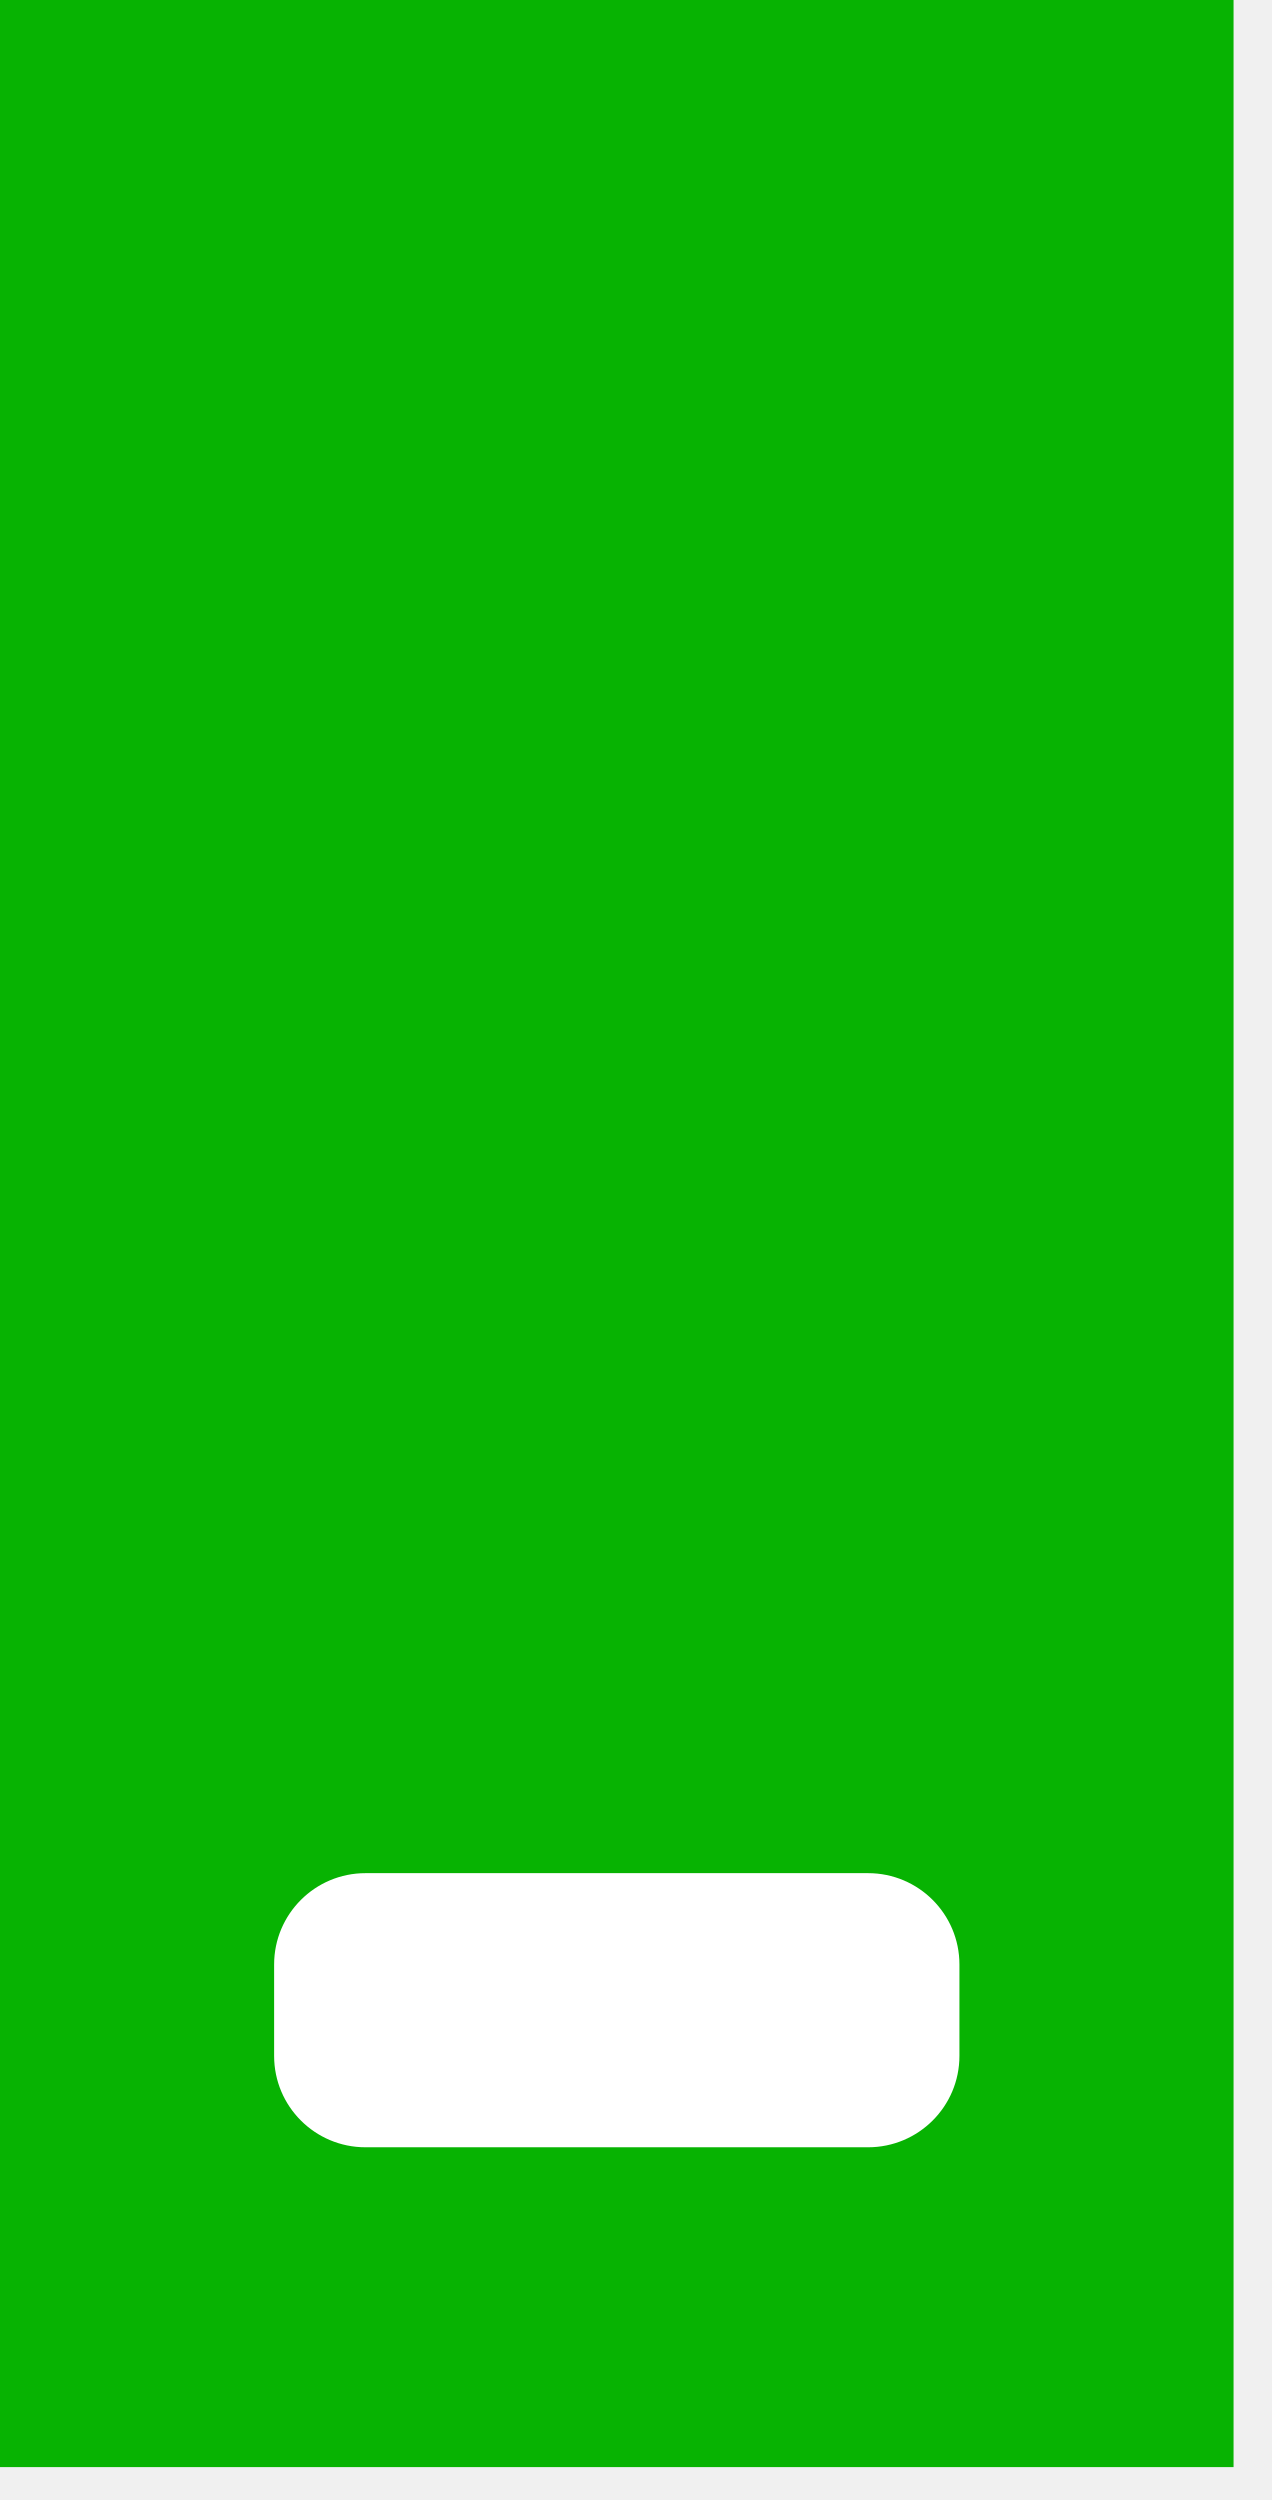
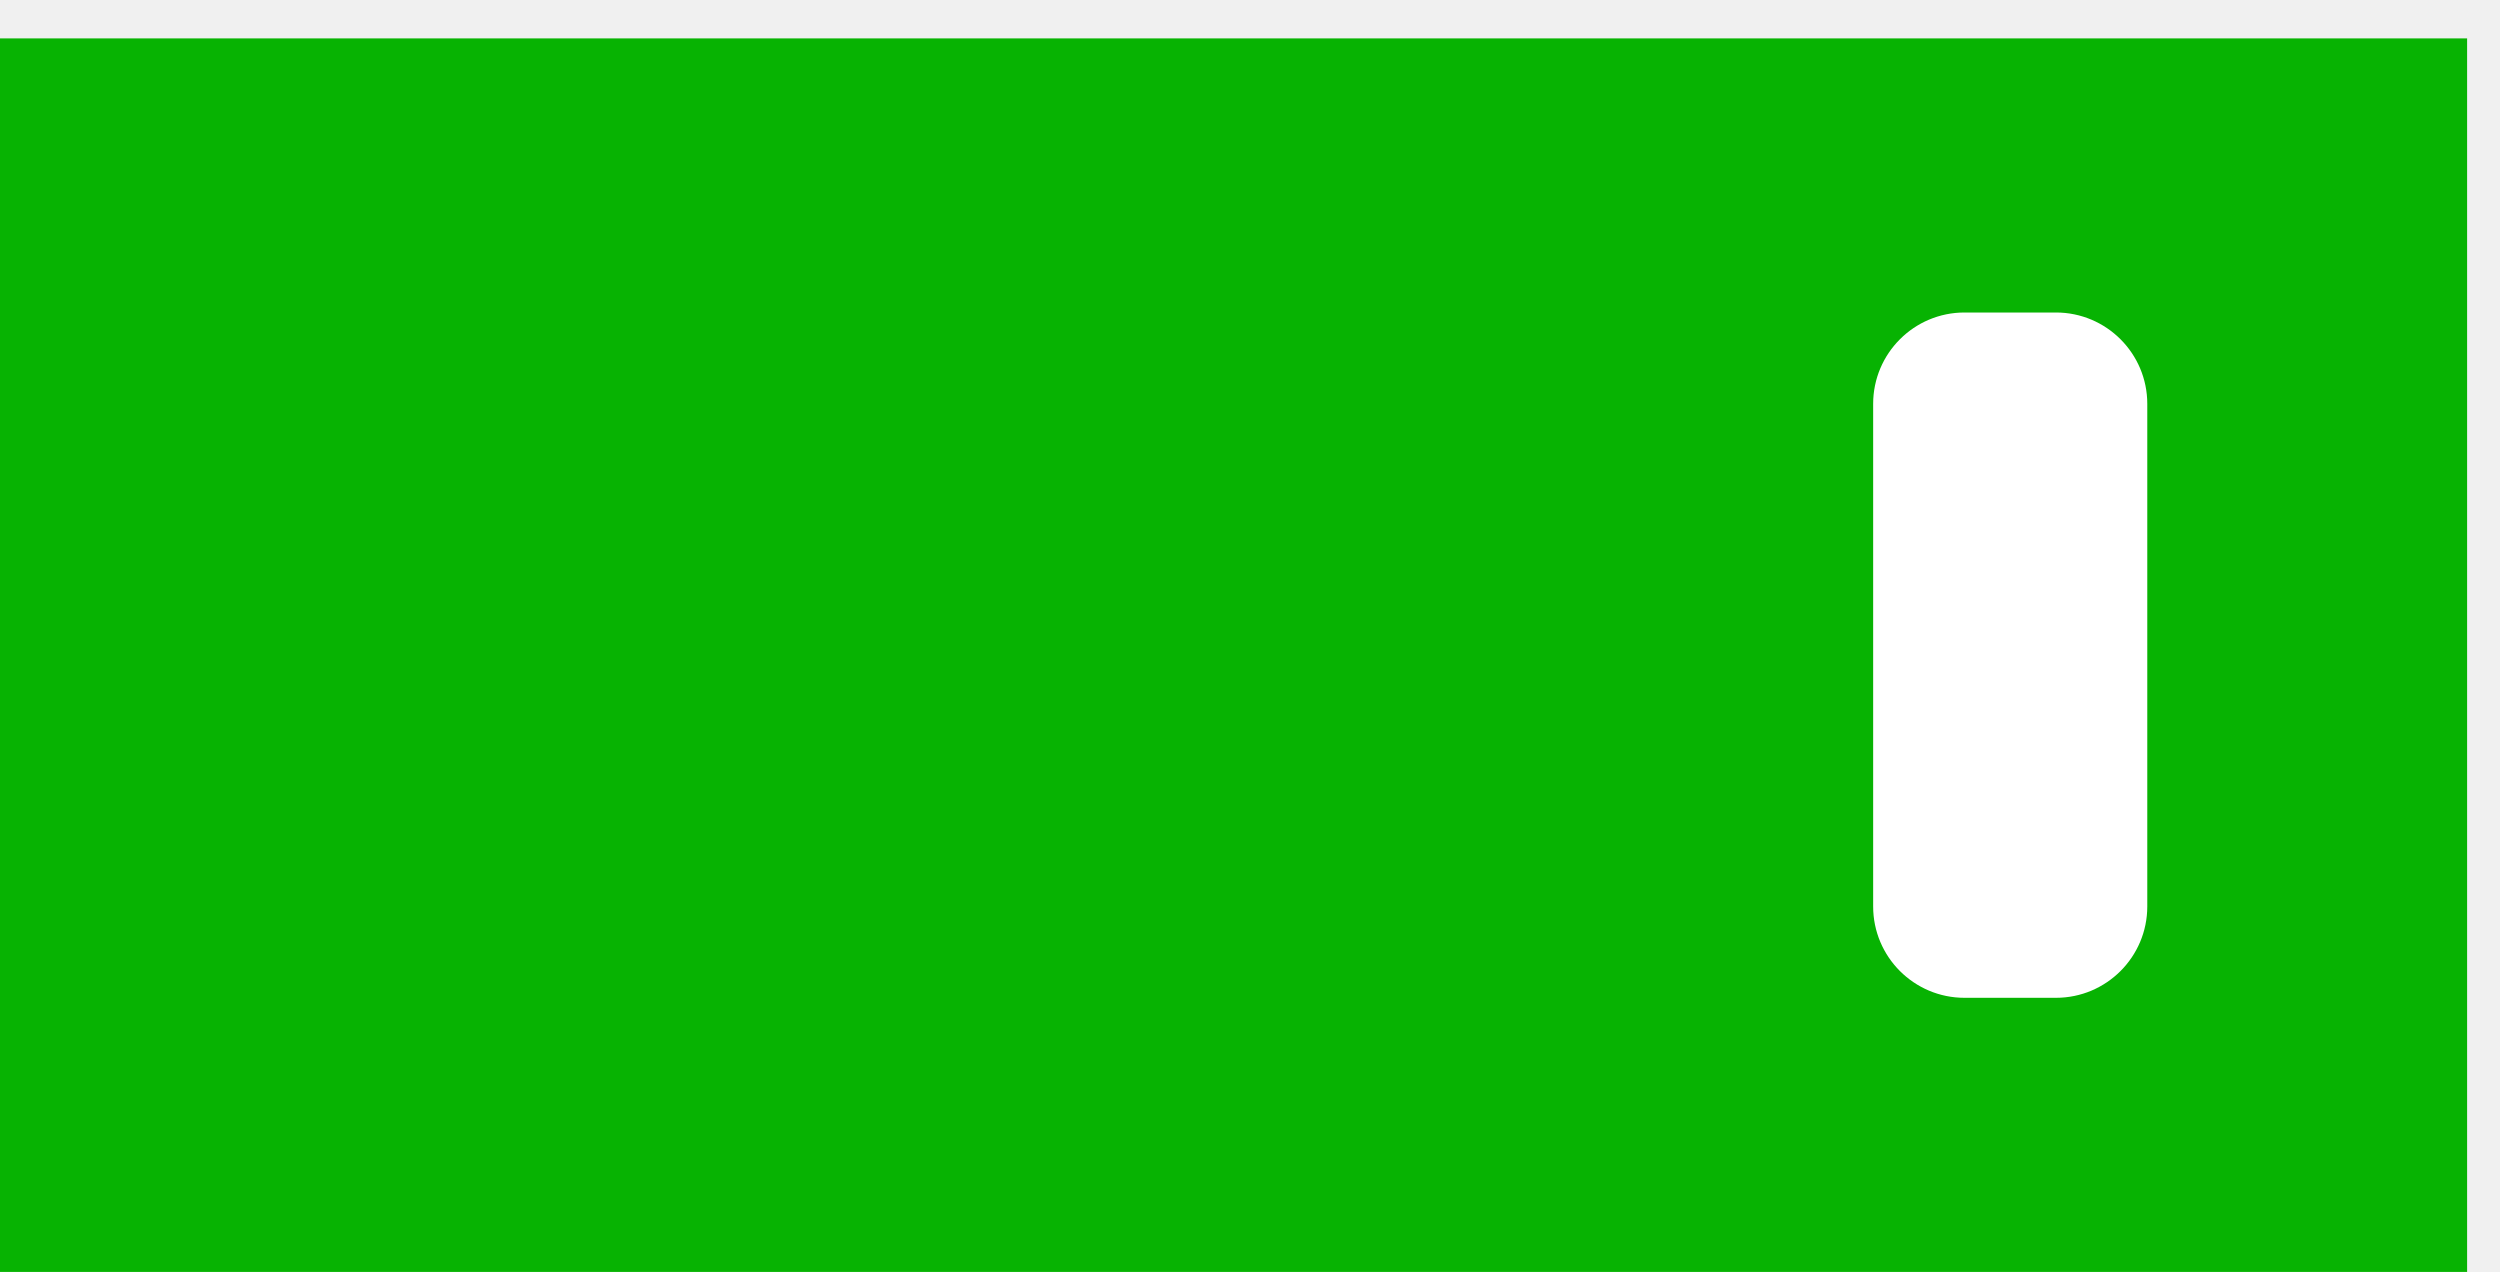
- <svg xmlns="http://www.w3.org/2000/svg" width="29" height="57" viewBox="0 0 29 57">
-   <g fill="none" fill-rule="evenodd">
-     <path fill="#07B302" d="M0 0h28.125v56.25H0z" />
-     <rect width="15.625" height="6.25" x="6.25" y="42.708" fill="#FFF" rx="2.083" />
+ <svg xmlns="http://www.w3.org/2000/svg" width="57" height="29" viewBox="0 0 57 29" fill="none">
+   <g clip-path="url(#clip0_760_8)">
+     <path fill-rule="evenodd" clip-rule="evenodd" d="M0 29L3.68815e-06 0.875L56.25 0.875L56.25 29L0 29Z" fill="#07B302" />
+     <path d="M42.708 9.208L42.708 20.667C42.708 21.817 43.641 22.75 44.791 22.75L46.875 22.75C48.025 22.75 48.958 21.817 48.958 20.667L48.958 9.208C48.958 8.058 48.025 7.125 46.875 7.125L44.791 7.125C43.641 7.125 42.708 8.058 42.708 9.208Z" fill="white" />
  </g>
+   <defs>
+     <clipPath id="clip0_760_8">
+       <rect width="29" height="57" fill="white" transform="translate(0 29) rotate(-90)" />
+     </clipPath>
+   </defs>
</svg>
